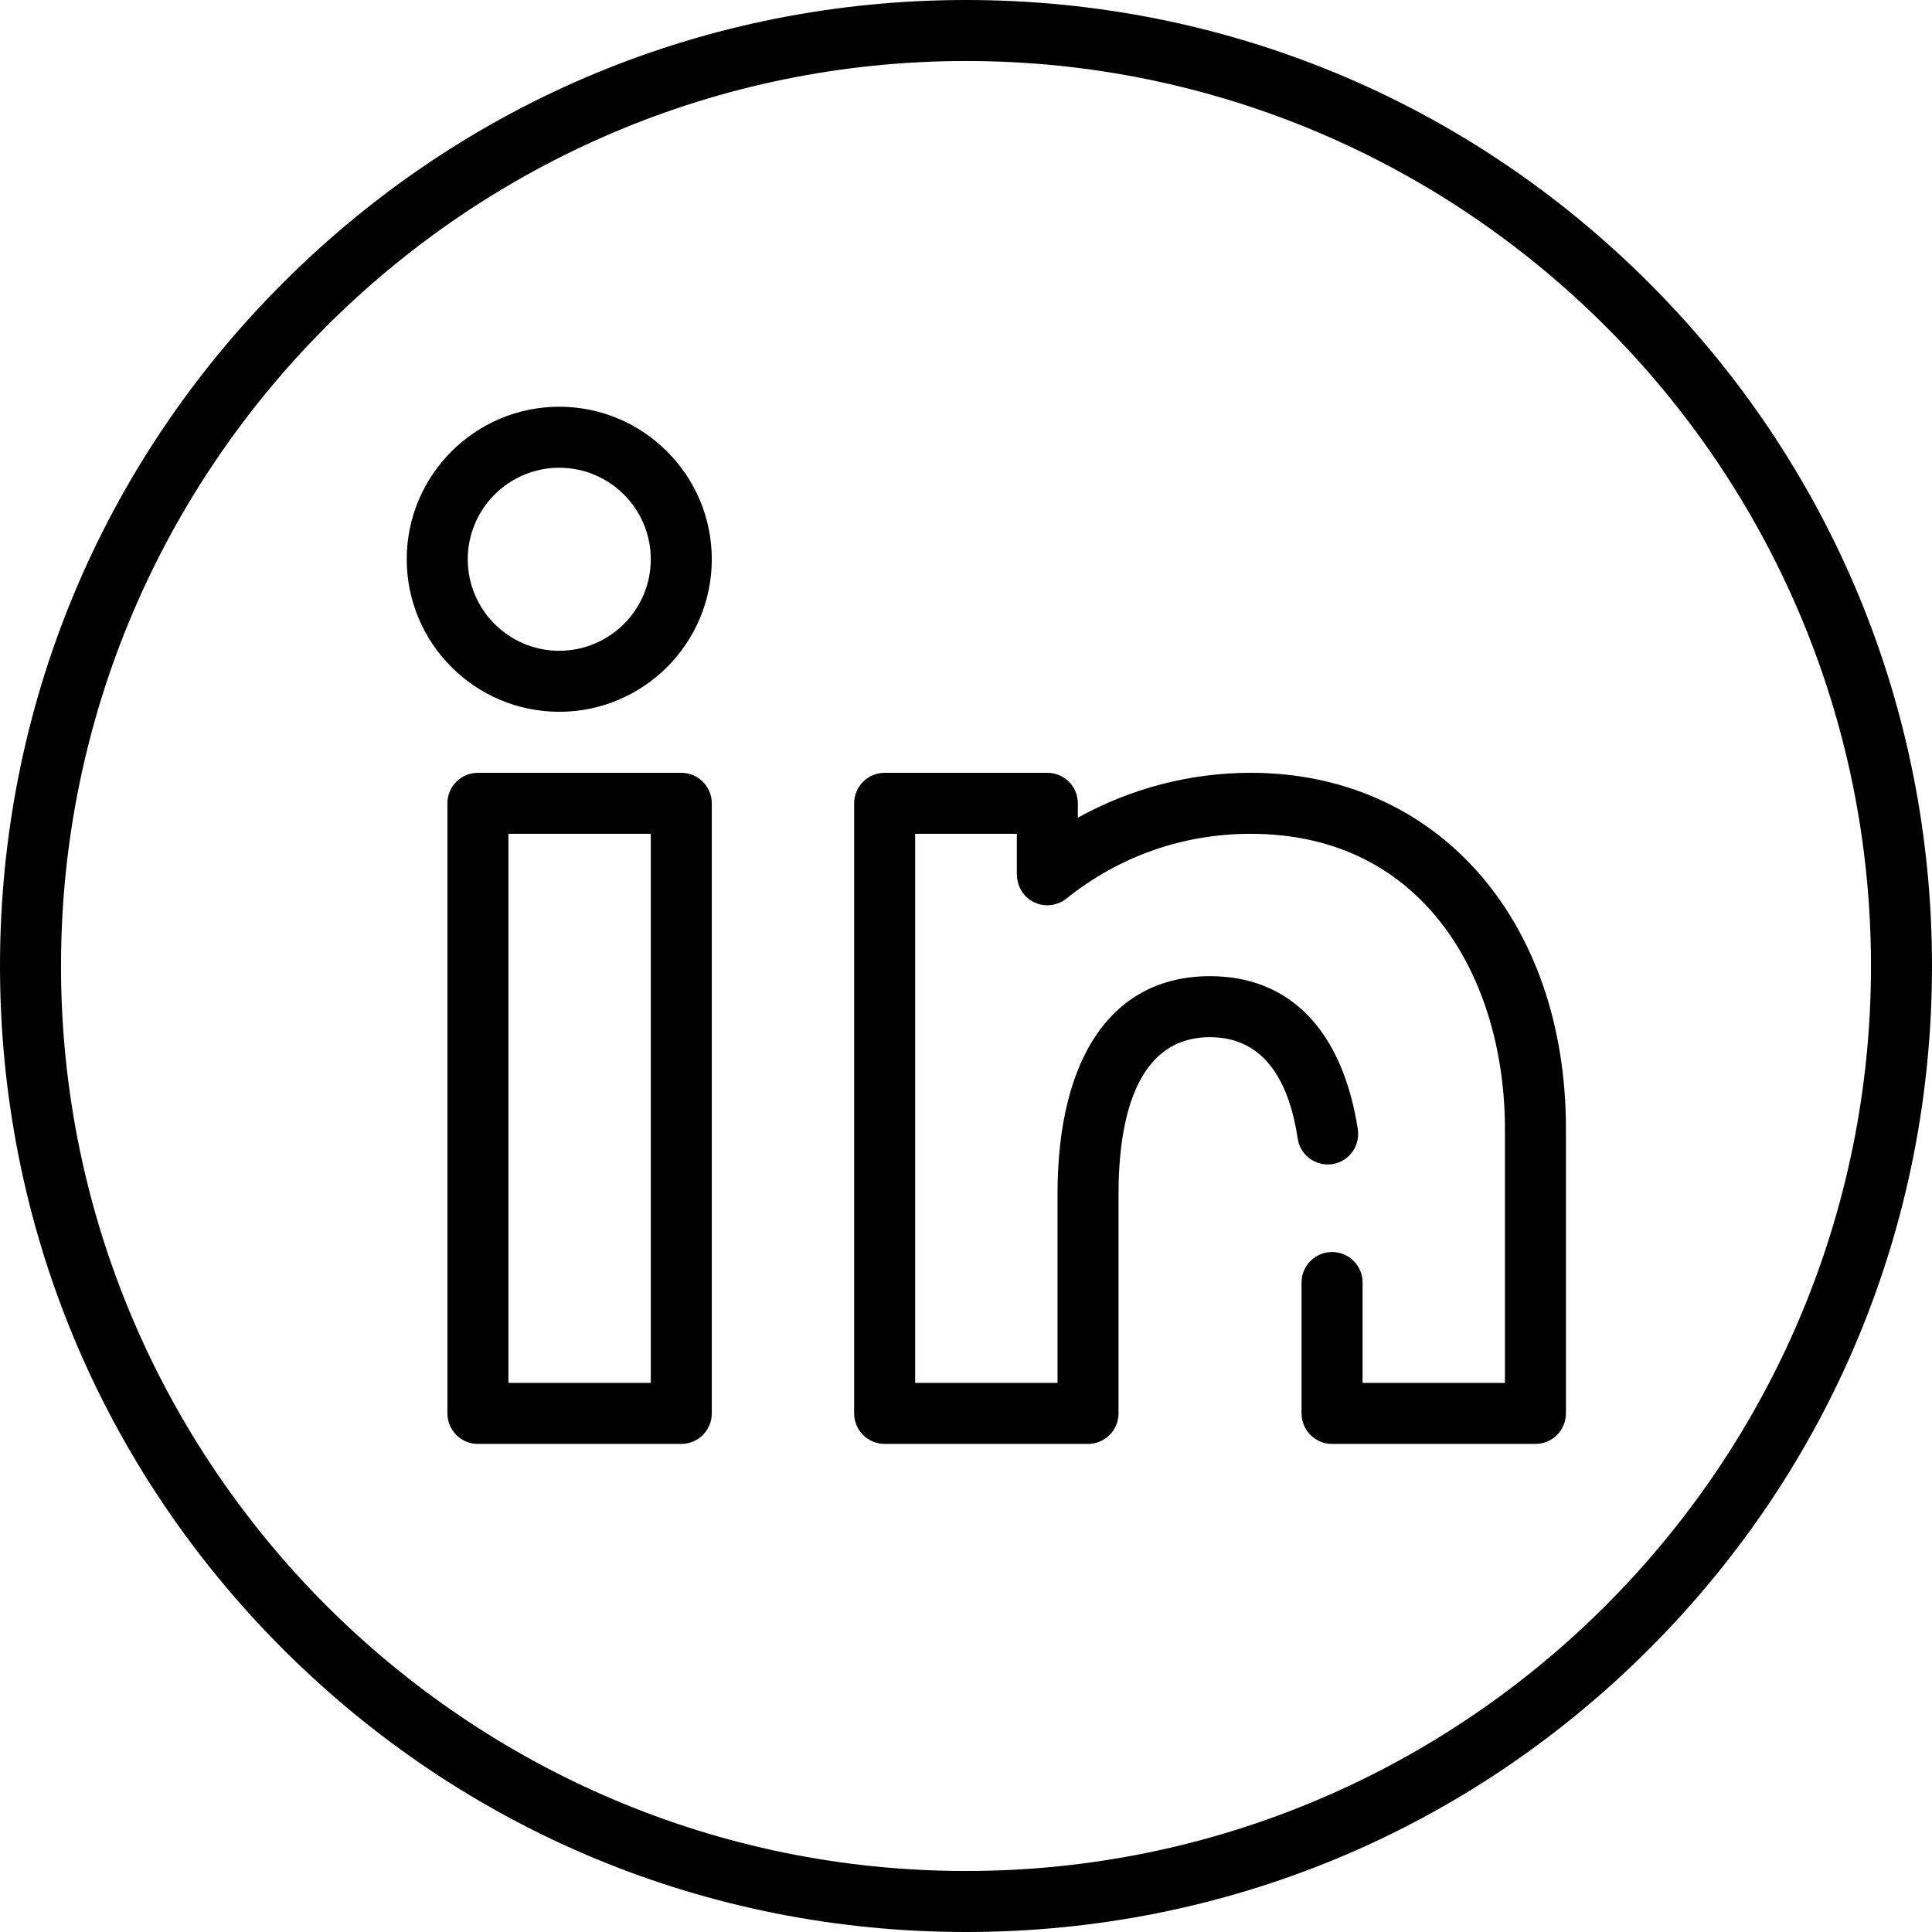
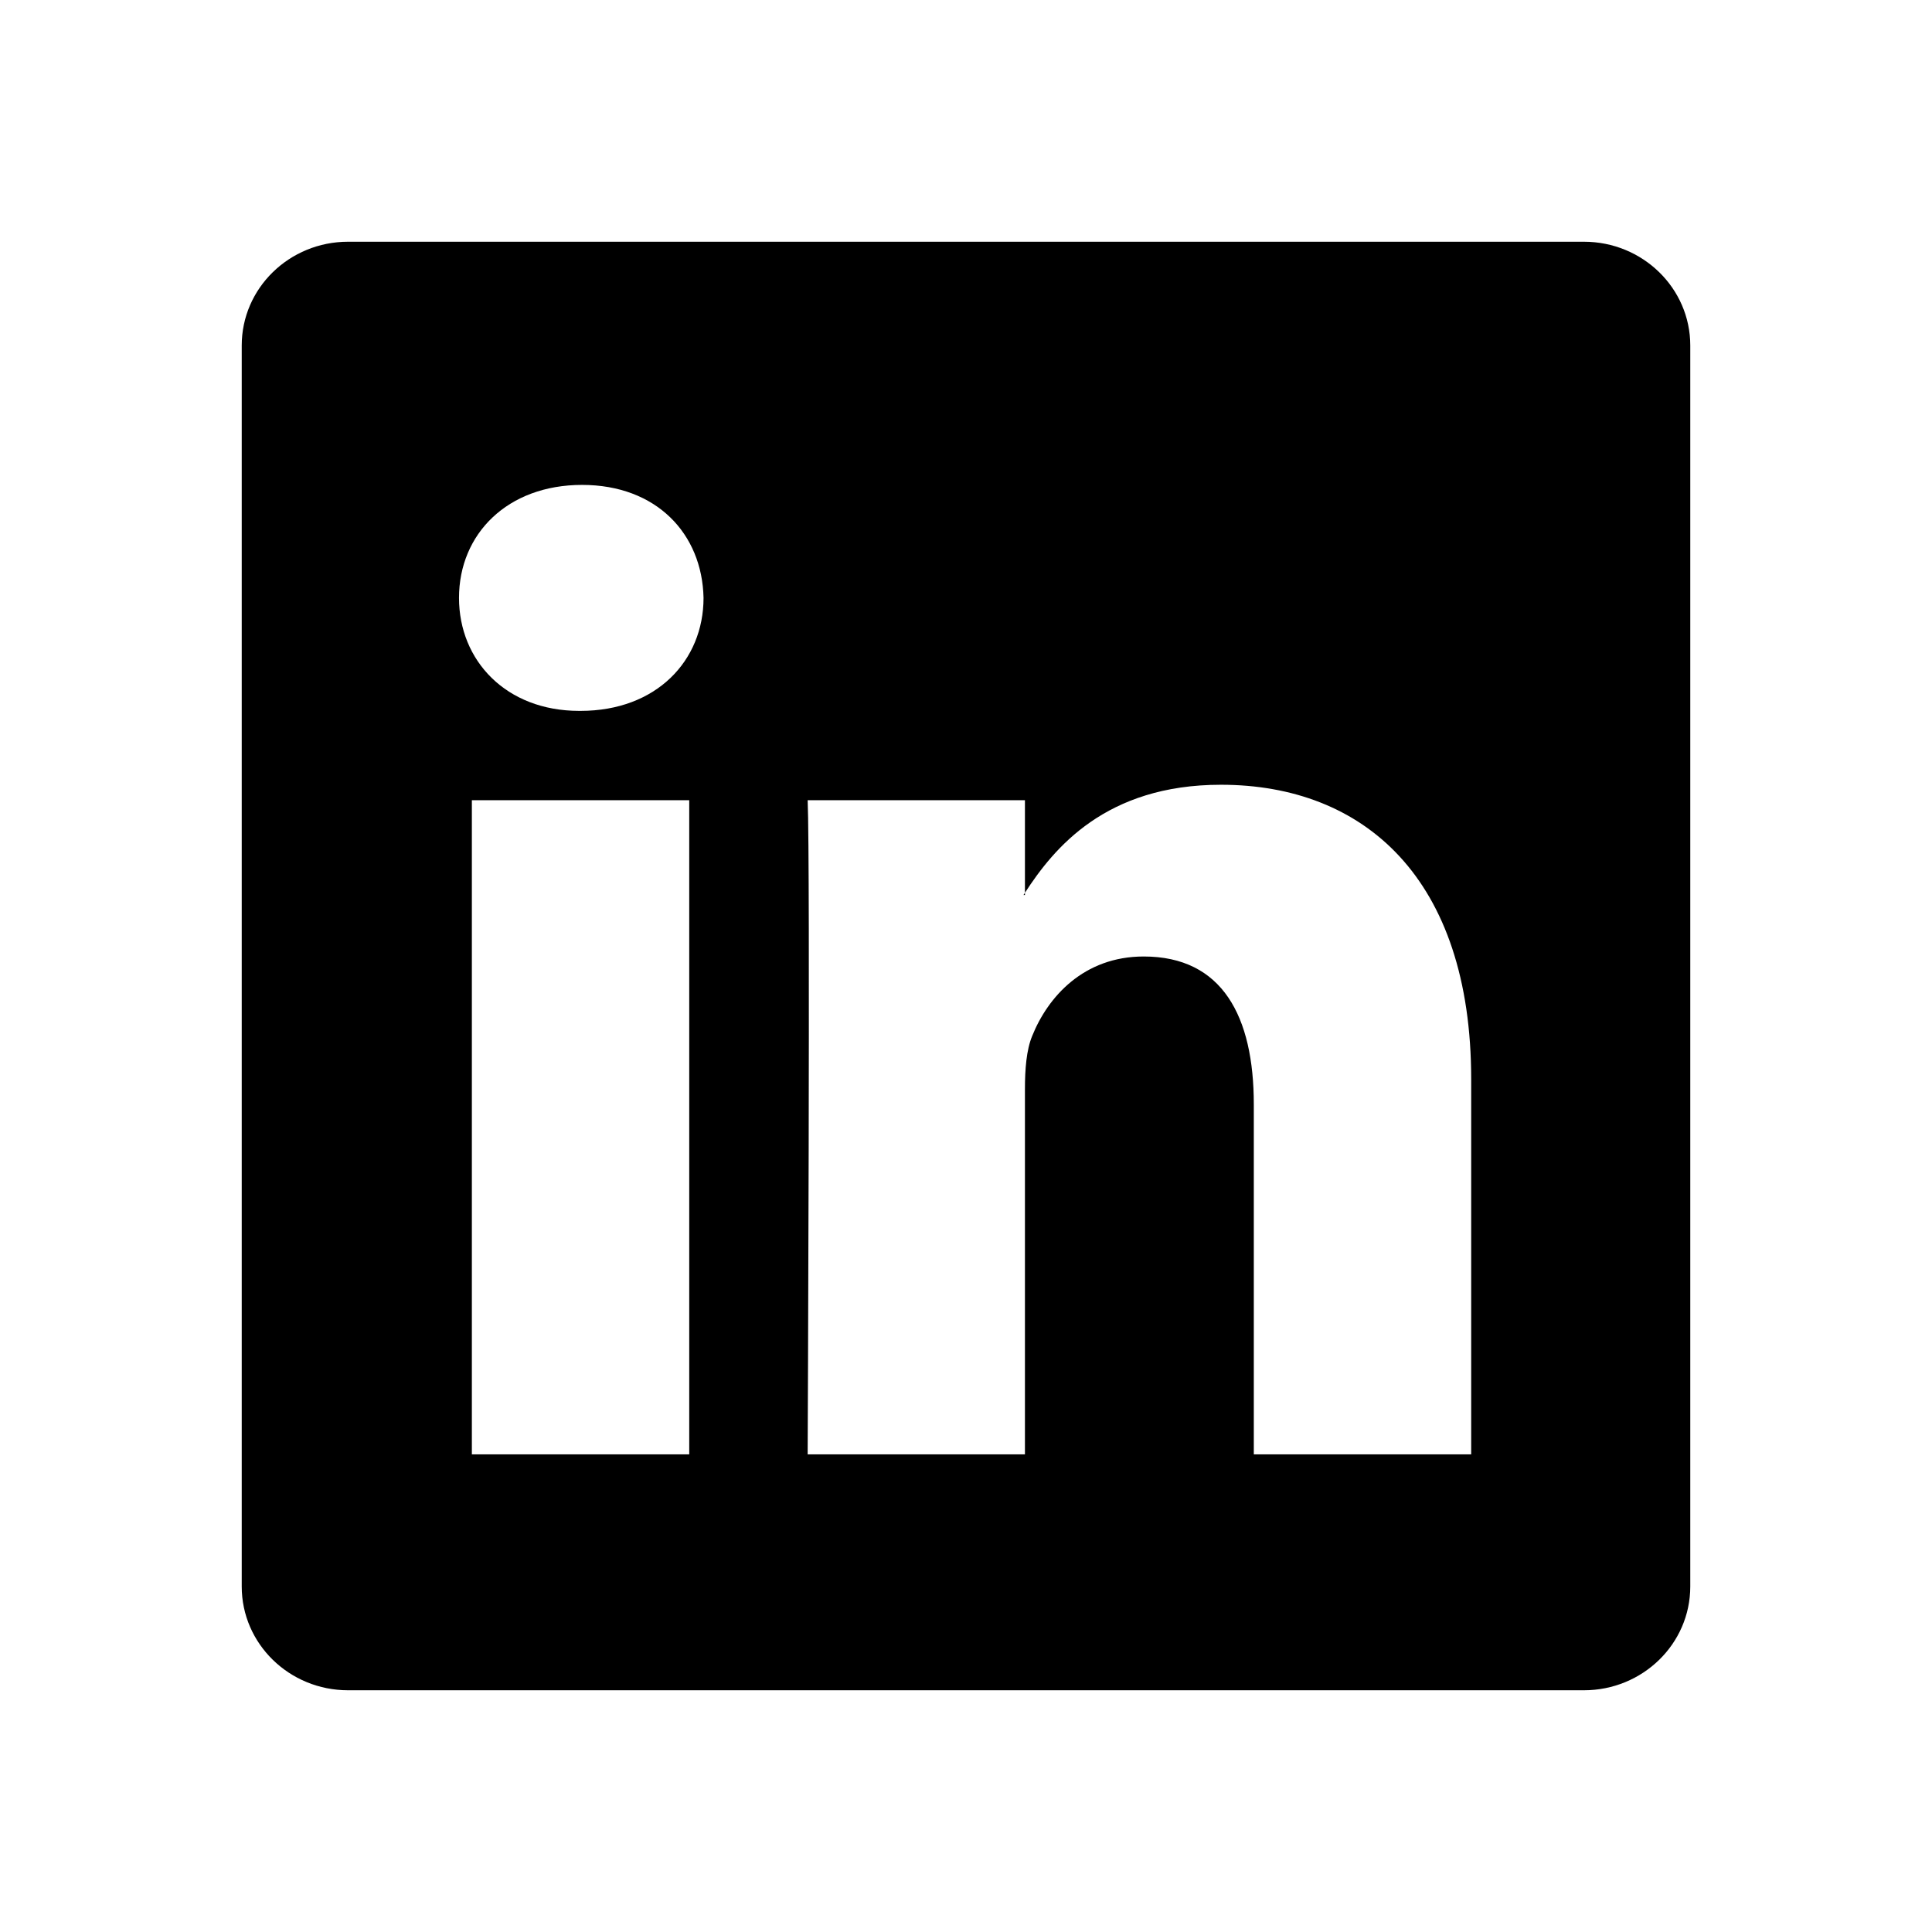
- <svg xmlns="http://www.w3.org/2000/svg" class="iconsvg iconsvg-linkedin" fill="black" width="128" height="128" viewBox="0 0 512 512">
-   <path d="M437.019 74.982C388.667 26.628 324.379 0 256 0S123.333 26.628 74.981 74.982C26.628 123.333 0 187.621 0 256s26.628 132.667 74.981 181.019C123.333 485.372 187.621 512 256 512s132.667-26.628 181.019-74.982C485.372 388.667 512 324.379 512 256s-26.628-132.667-74.981-181.018zM256 495.832C123.756 495.832 16.168 388.244 16.168 256S123.756 16.168 256 16.168 495.832 123.756 495.832 256 388.244 495.832 256 495.832z" />
-   <path d="M180.547 204.8h-53.895a8.084 8.084 0 00-8.084 8.084v161.684a8.084 8.084 0 008.084 8.084h53.895a8.084 8.084 0 008.084-8.084V212.884a8.083 8.083 0 00-8.084-8.084zm-8.084 161.684h-37.726V220.968h37.726v145.516zM148.21 107.789c-22.289 0-40.421 18.132-40.421 40.421 0 22.289 18.132 40.421 40.421 40.421 22.289 0 40.421-18.132 40.421-40.421s-18.132-40.421-40.421-40.421zm0 64.674c-13.373 0-24.253-10.88-24.253-24.253 0-13.372 10.879-24.253 24.253-24.253 13.373 0 24.253 10.88 24.253 24.253s-10.879 24.253-24.253 24.253zM331.453 204.8c-16.054 0-31.87 4.156-45.811 11.896v-3.811a8.084 8.084 0 00-8.084-8.084h-43.116a8.084 8.084 0 00-8.084 8.084v161.684a8.084 8.084 0 008.084 8.084h53.895a8.084 8.084 0 008.084-8.084v-58.04c0-19.008 4.207-41.665 24.253-41.665 14.959 0 21.095 12.619 23.247 26.923.59 3.922 3.989 6.808 7.957 6.808 4.979 0 8.722-4.464 7.954-9.382-4.059-25.974-17.828-40.517-39.158-40.517-25.688 0-40.421 21.08-40.421 57.833v49.956h-37.726V220.968h26.947v10.63c0 2.507 1.044 4.956 3.004 6.519a8.095 8.095 0 0010.138.012c14.001-11.226 30.888-17.161 48.837-17.161 46.537 0 67.368 39.249 67.368 78.147v67.368h-37.726v-26.62a8.06 8.06 0 00-8.06-8.061h-.047a8.06 8.06 0 00-8.06 8.061v34.704a8.084 8.084 0 008.084 8.084h53.895a8.084 8.084 0 008.084-8.084v-75.453c-.002-55.53-34.353-94.314-83.538-94.314z" />
+ <svg xmlns="http://www.w3.org/2000/svg" viewBox="-2.67 -2.67 21.34 21.34" fill="#000">
+   <path d="M0 1.146C0 .513.526 0 1.175 0h13.65C15.474 0 16 .513 16 1.146v13.708c0 .633-.526 1.146-1.175 1.146H1.175C.526 16 0 15.487 0 14.854zm4.943 12.248V6.169H2.542v7.225zm-1.2-8.212c.837 0 1.358-.554 1.358-1.248-.015-.709-.52-1.248-1.342-1.248S2.4 3.226 2.4 3.934c0 .694.521 1.248 1.327 1.248zm4.908 8.212V9.359c0-.216.016-.432.08-.586.173-.431.568-.878 1.232-.878.869 0 1.216.662 1.216 1.634v3.865h2.401V9.25c0-2.22-1.184-3.252-2.764-3.252-1.274 0-1.845.7-2.165 1.193v.025h-.016l.016-.025V6.169h-2.4c.03.678 0 7.225 0 7.225z" />
</svg>
